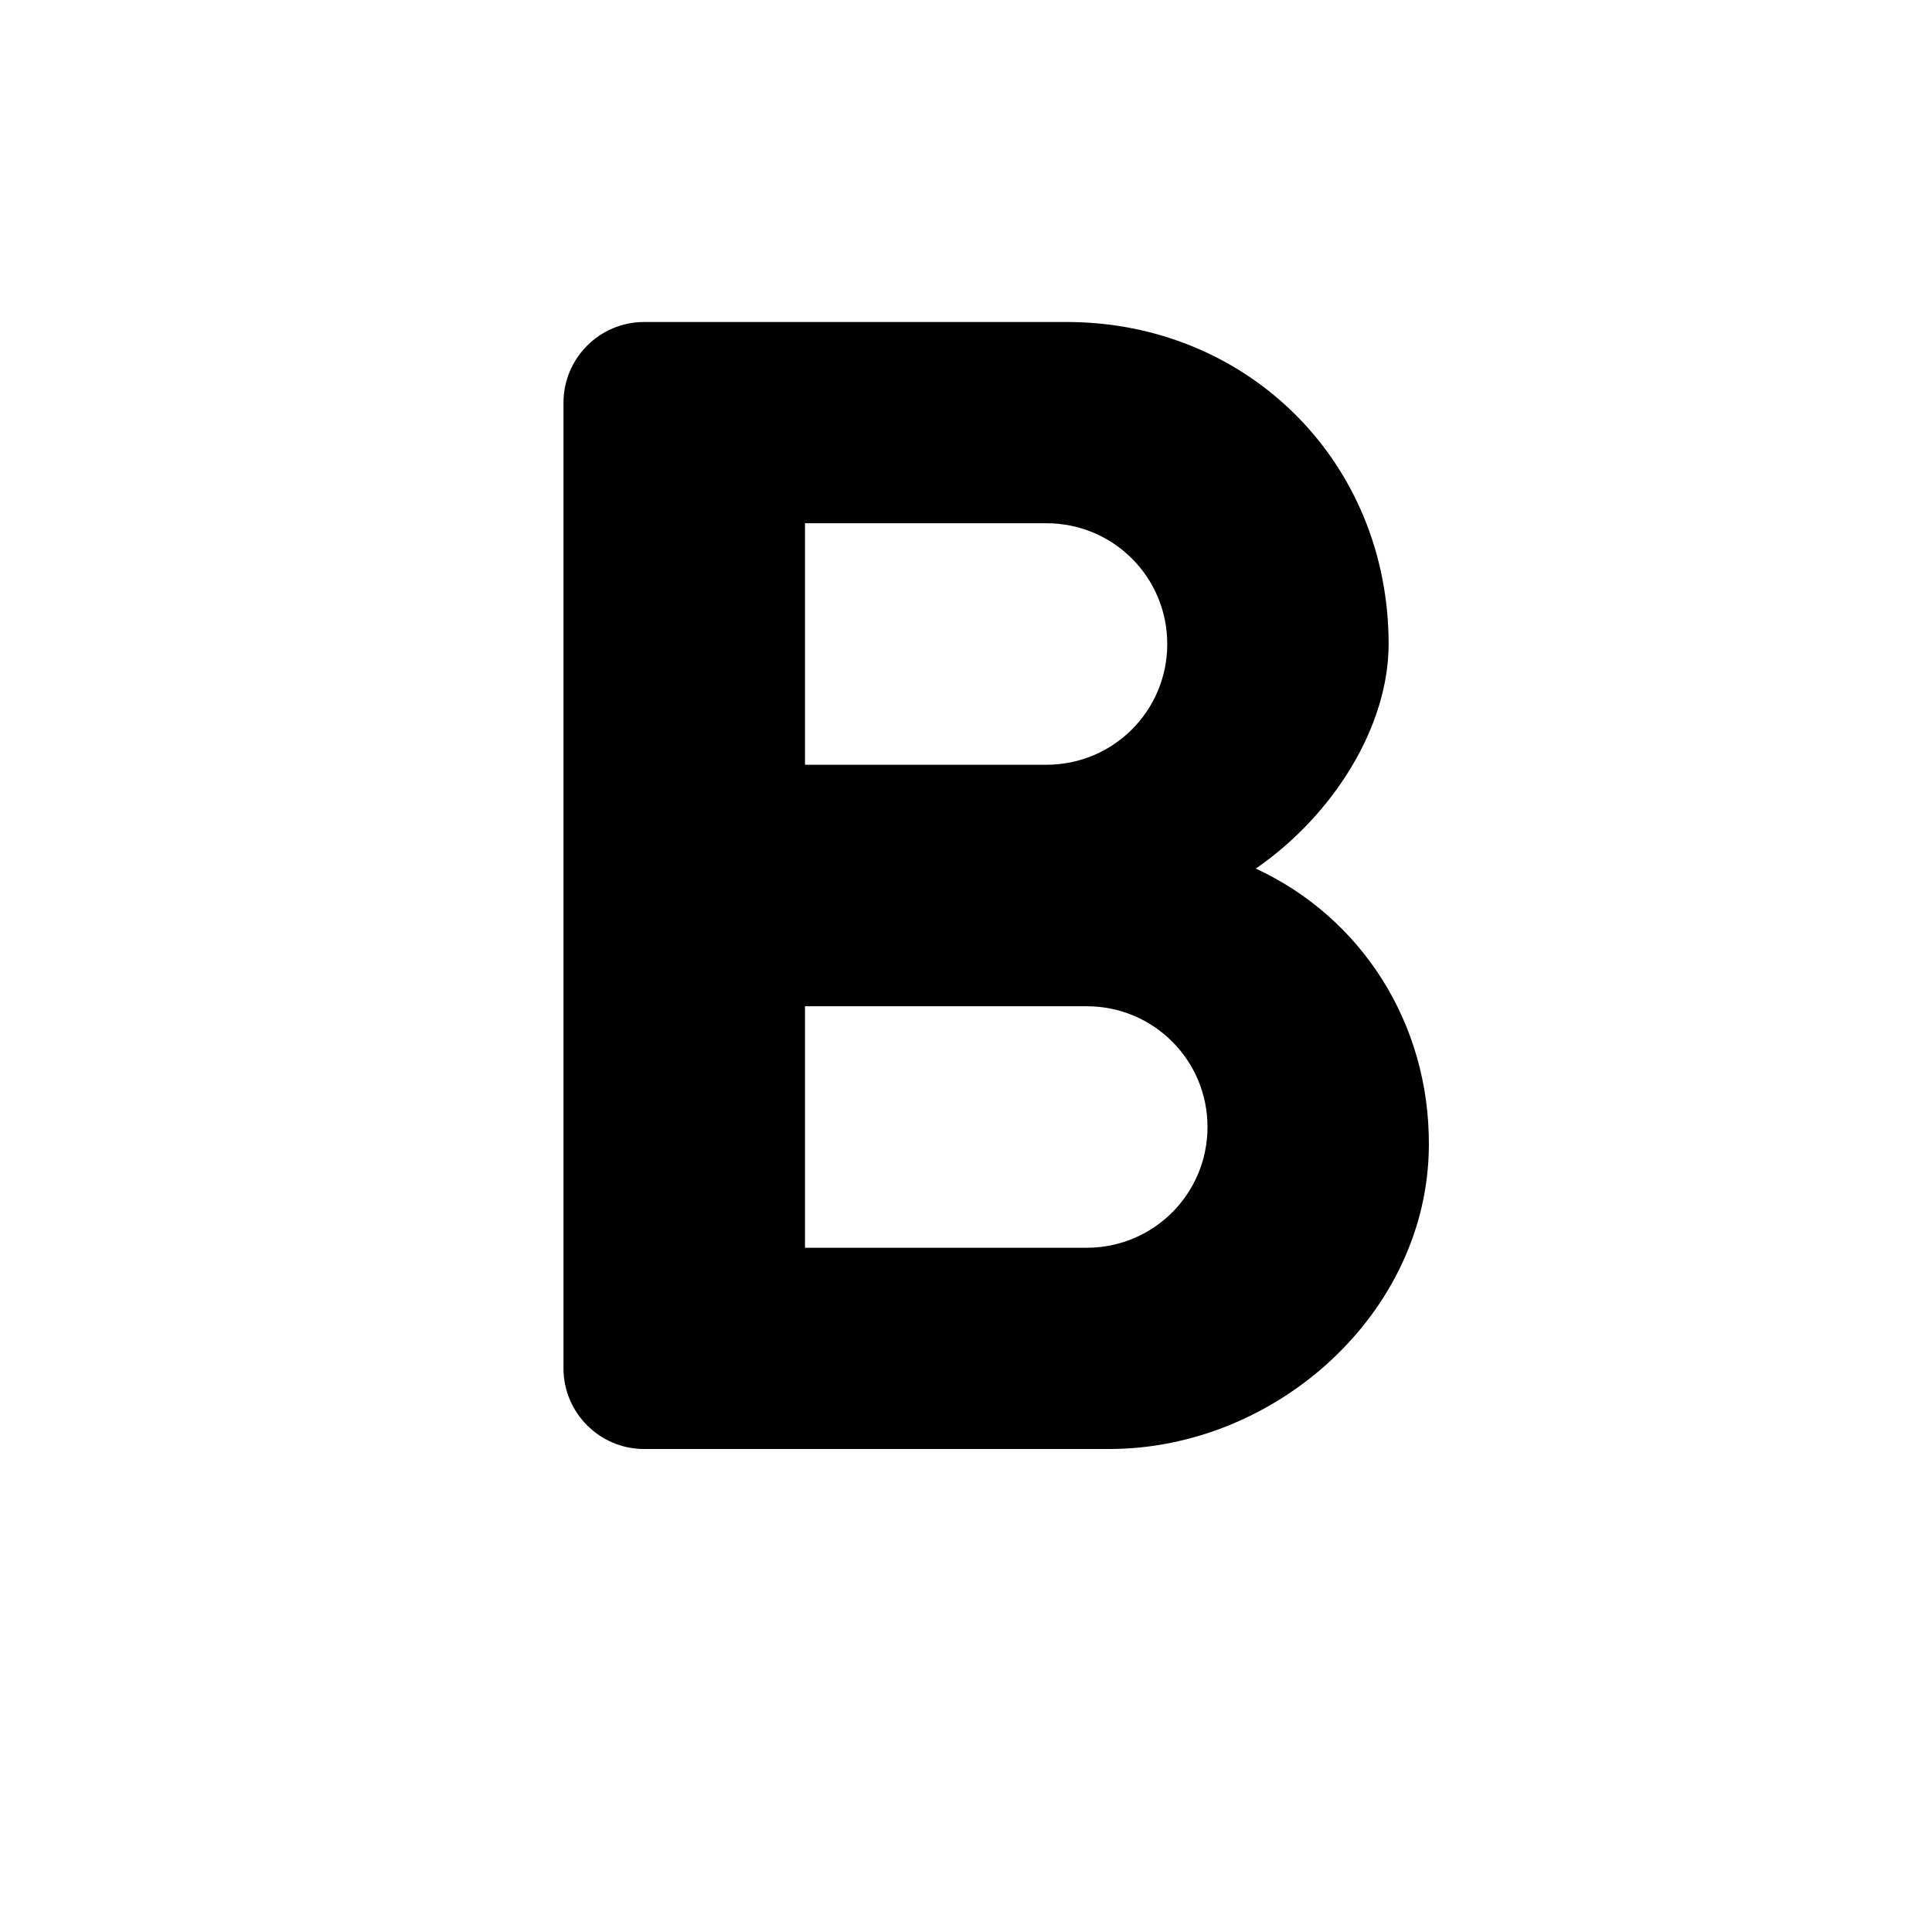
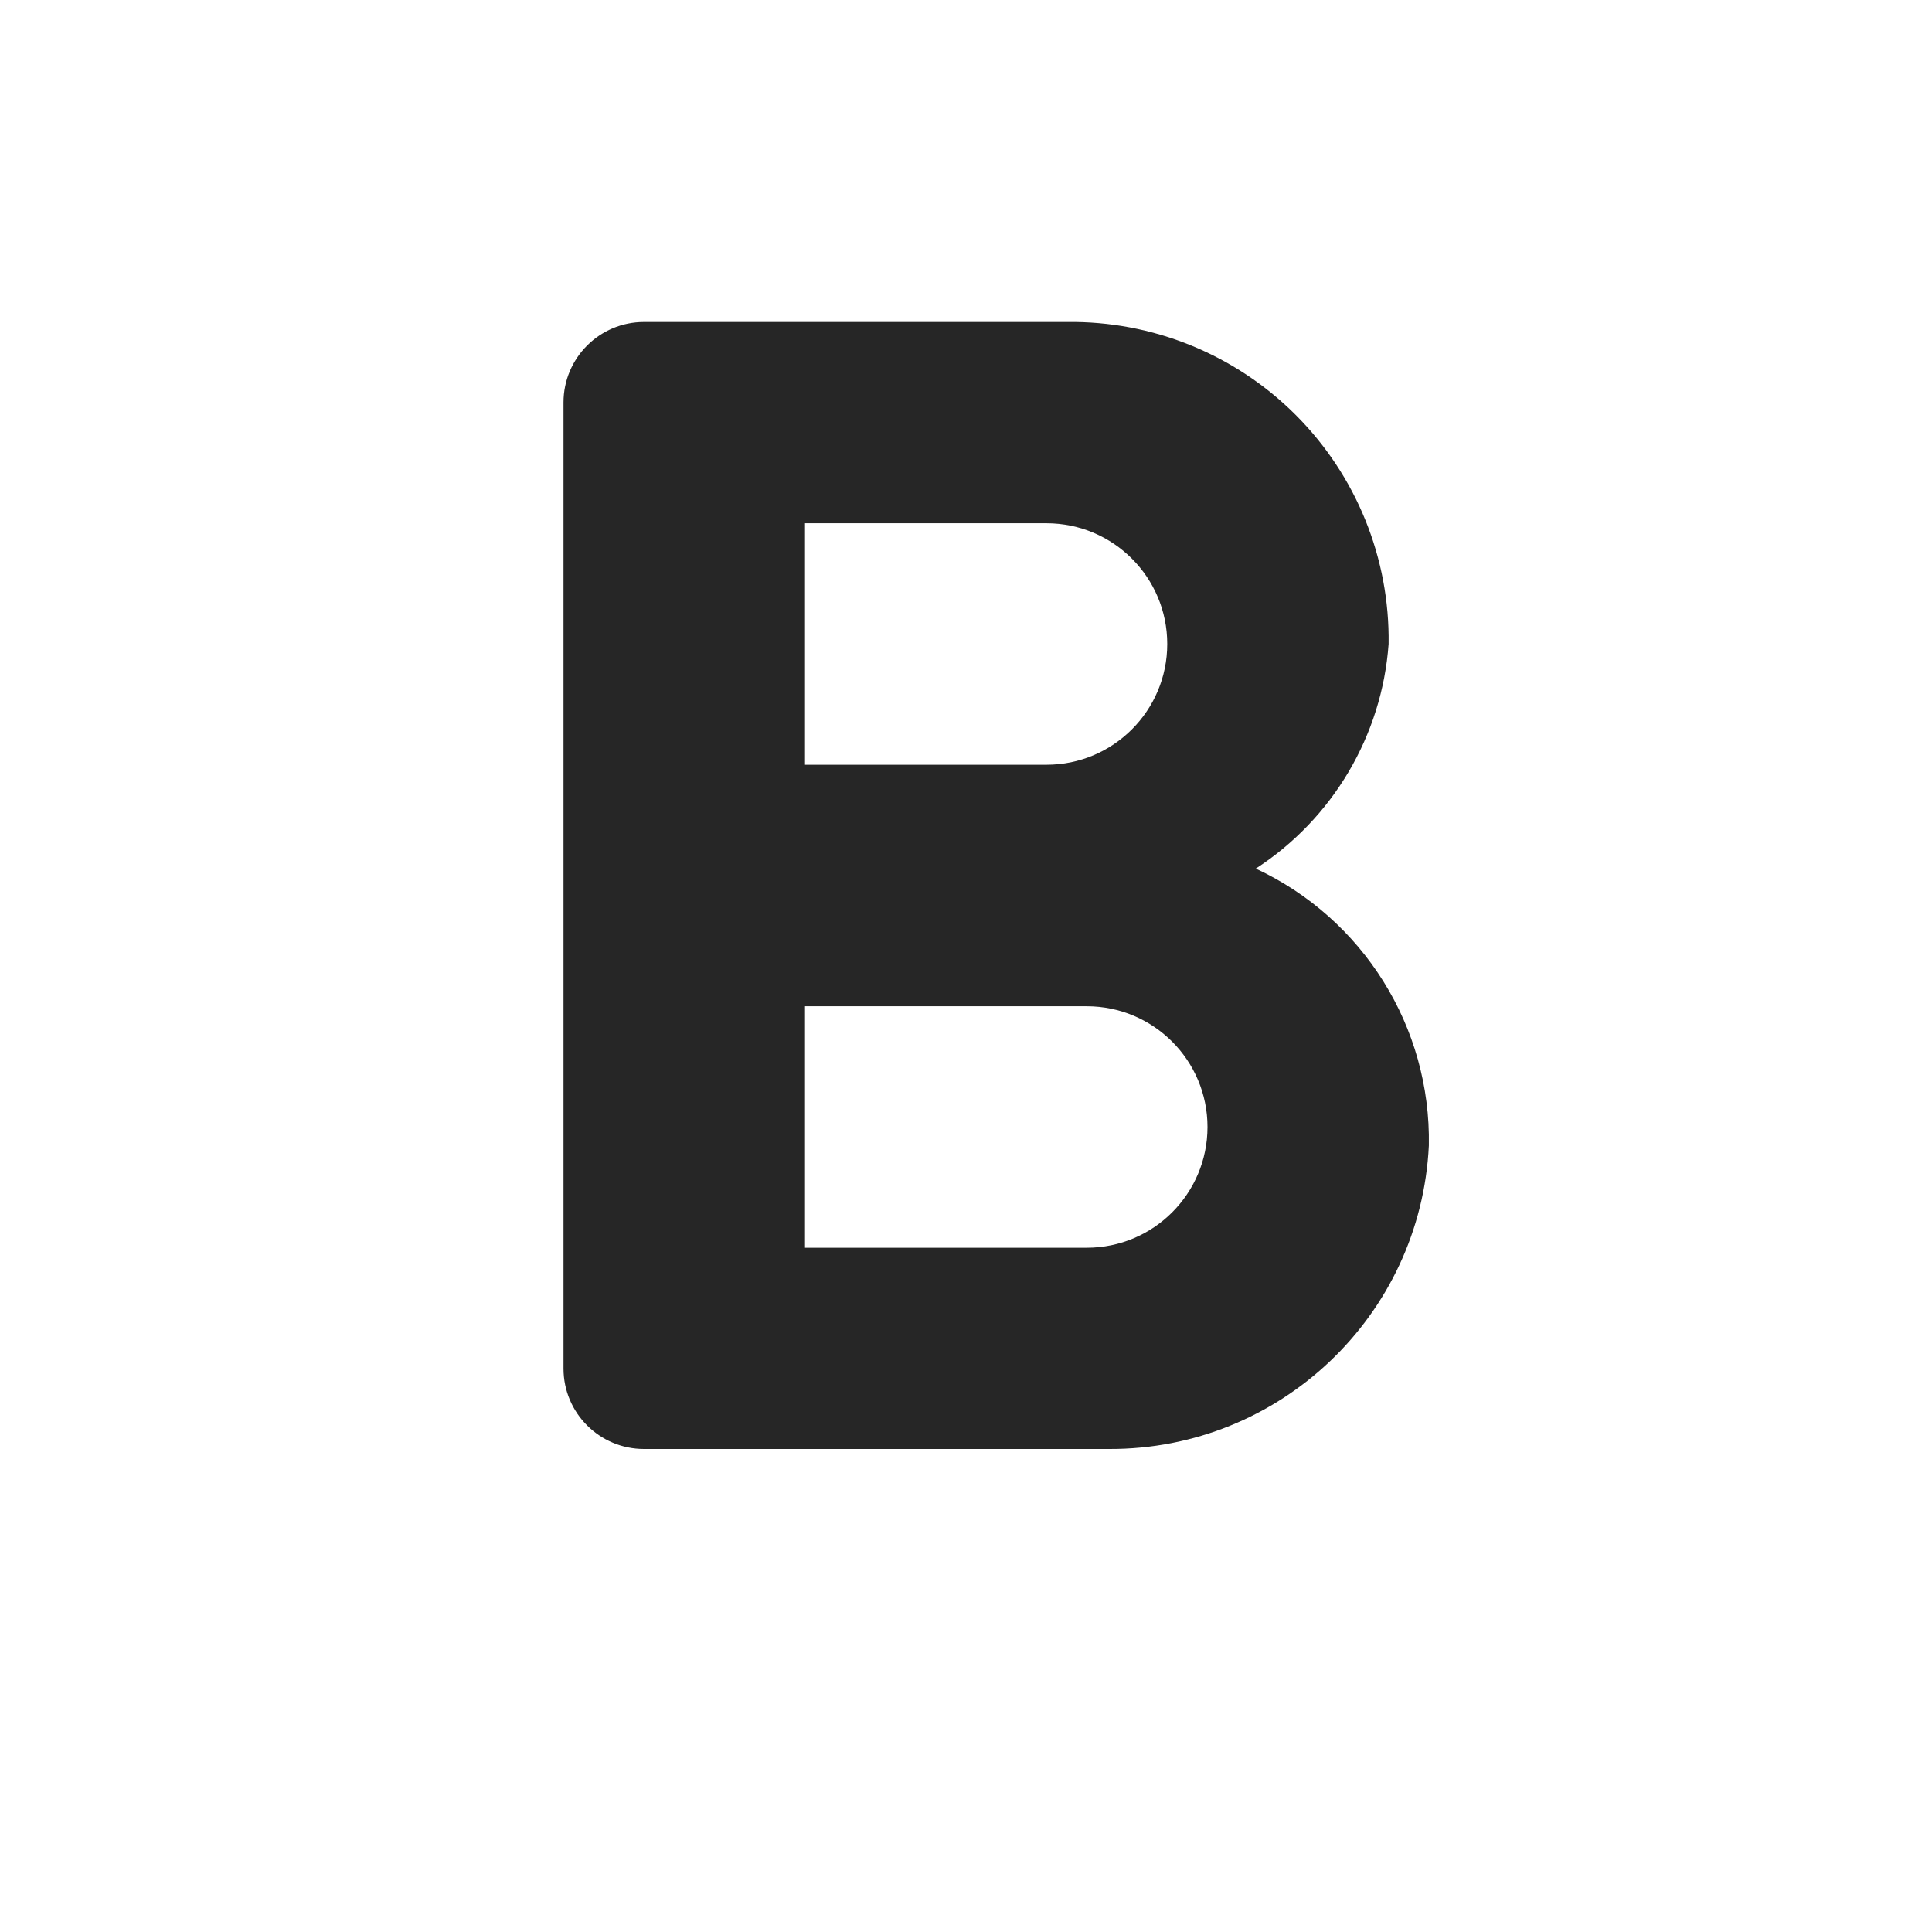
- <svg xmlns="http://www.w3.org/2000/svg" width="24" height="24" viewBox="0 0 24 24">
-   <path fill="none" d="M0 0h24v24H0V0z" />
-   <path d="M15.6 10.79c.97-.67 1.65-1.77 1.65-2.79 0-2.26-1.75-4-4-4H8c-.55 0-1 .45-1 1v12c0 .55.45 1 1 1h5.78c2.07 0 3.96-1.69 3.97-3.77.01-1.53-.85-2.84-2.15-3.44zM10 6.5h3c.83 0 1.5.67 1.5 1.5s-.67 1.5-1.5 1.5h-3v-3zm3.5 9H10v-3h3.5c.83 0 1.5.67 1.5 1.5s-.67 1.5-1.5 1.5z" />
+ <svg xmlns="http://www.w3.org/2000/svg" id="_1bold" data-name="1bold" width="24" height="24" viewBox="0 0 24 24">
+   <path id="Caminho_28" data-name="Caminho 28" d="M0,0H24V24H0Z" fill="none" />
+   <path id="Caminho_29" data-name="Caminho 29" d="M15.6,10.79A3.641,3.641,0,0,0,17.25,8a3.943,3.943,0,0,0-4-4H8A1,1,0,0,0,7,5V17a1,1,0,0,0,1,1h5.78a3.962,3.962,0,0,0,3.97-3.77,3.72,3.72,0,0,0-2.15-3.44ZM10,6.5h3a1.5,1.5,0,0,1,0,3H10Zm3.5,9H10v-3h3.5a1.5,1.5,0,0,1,0,3Z" fill="#262626" />
</svg>
